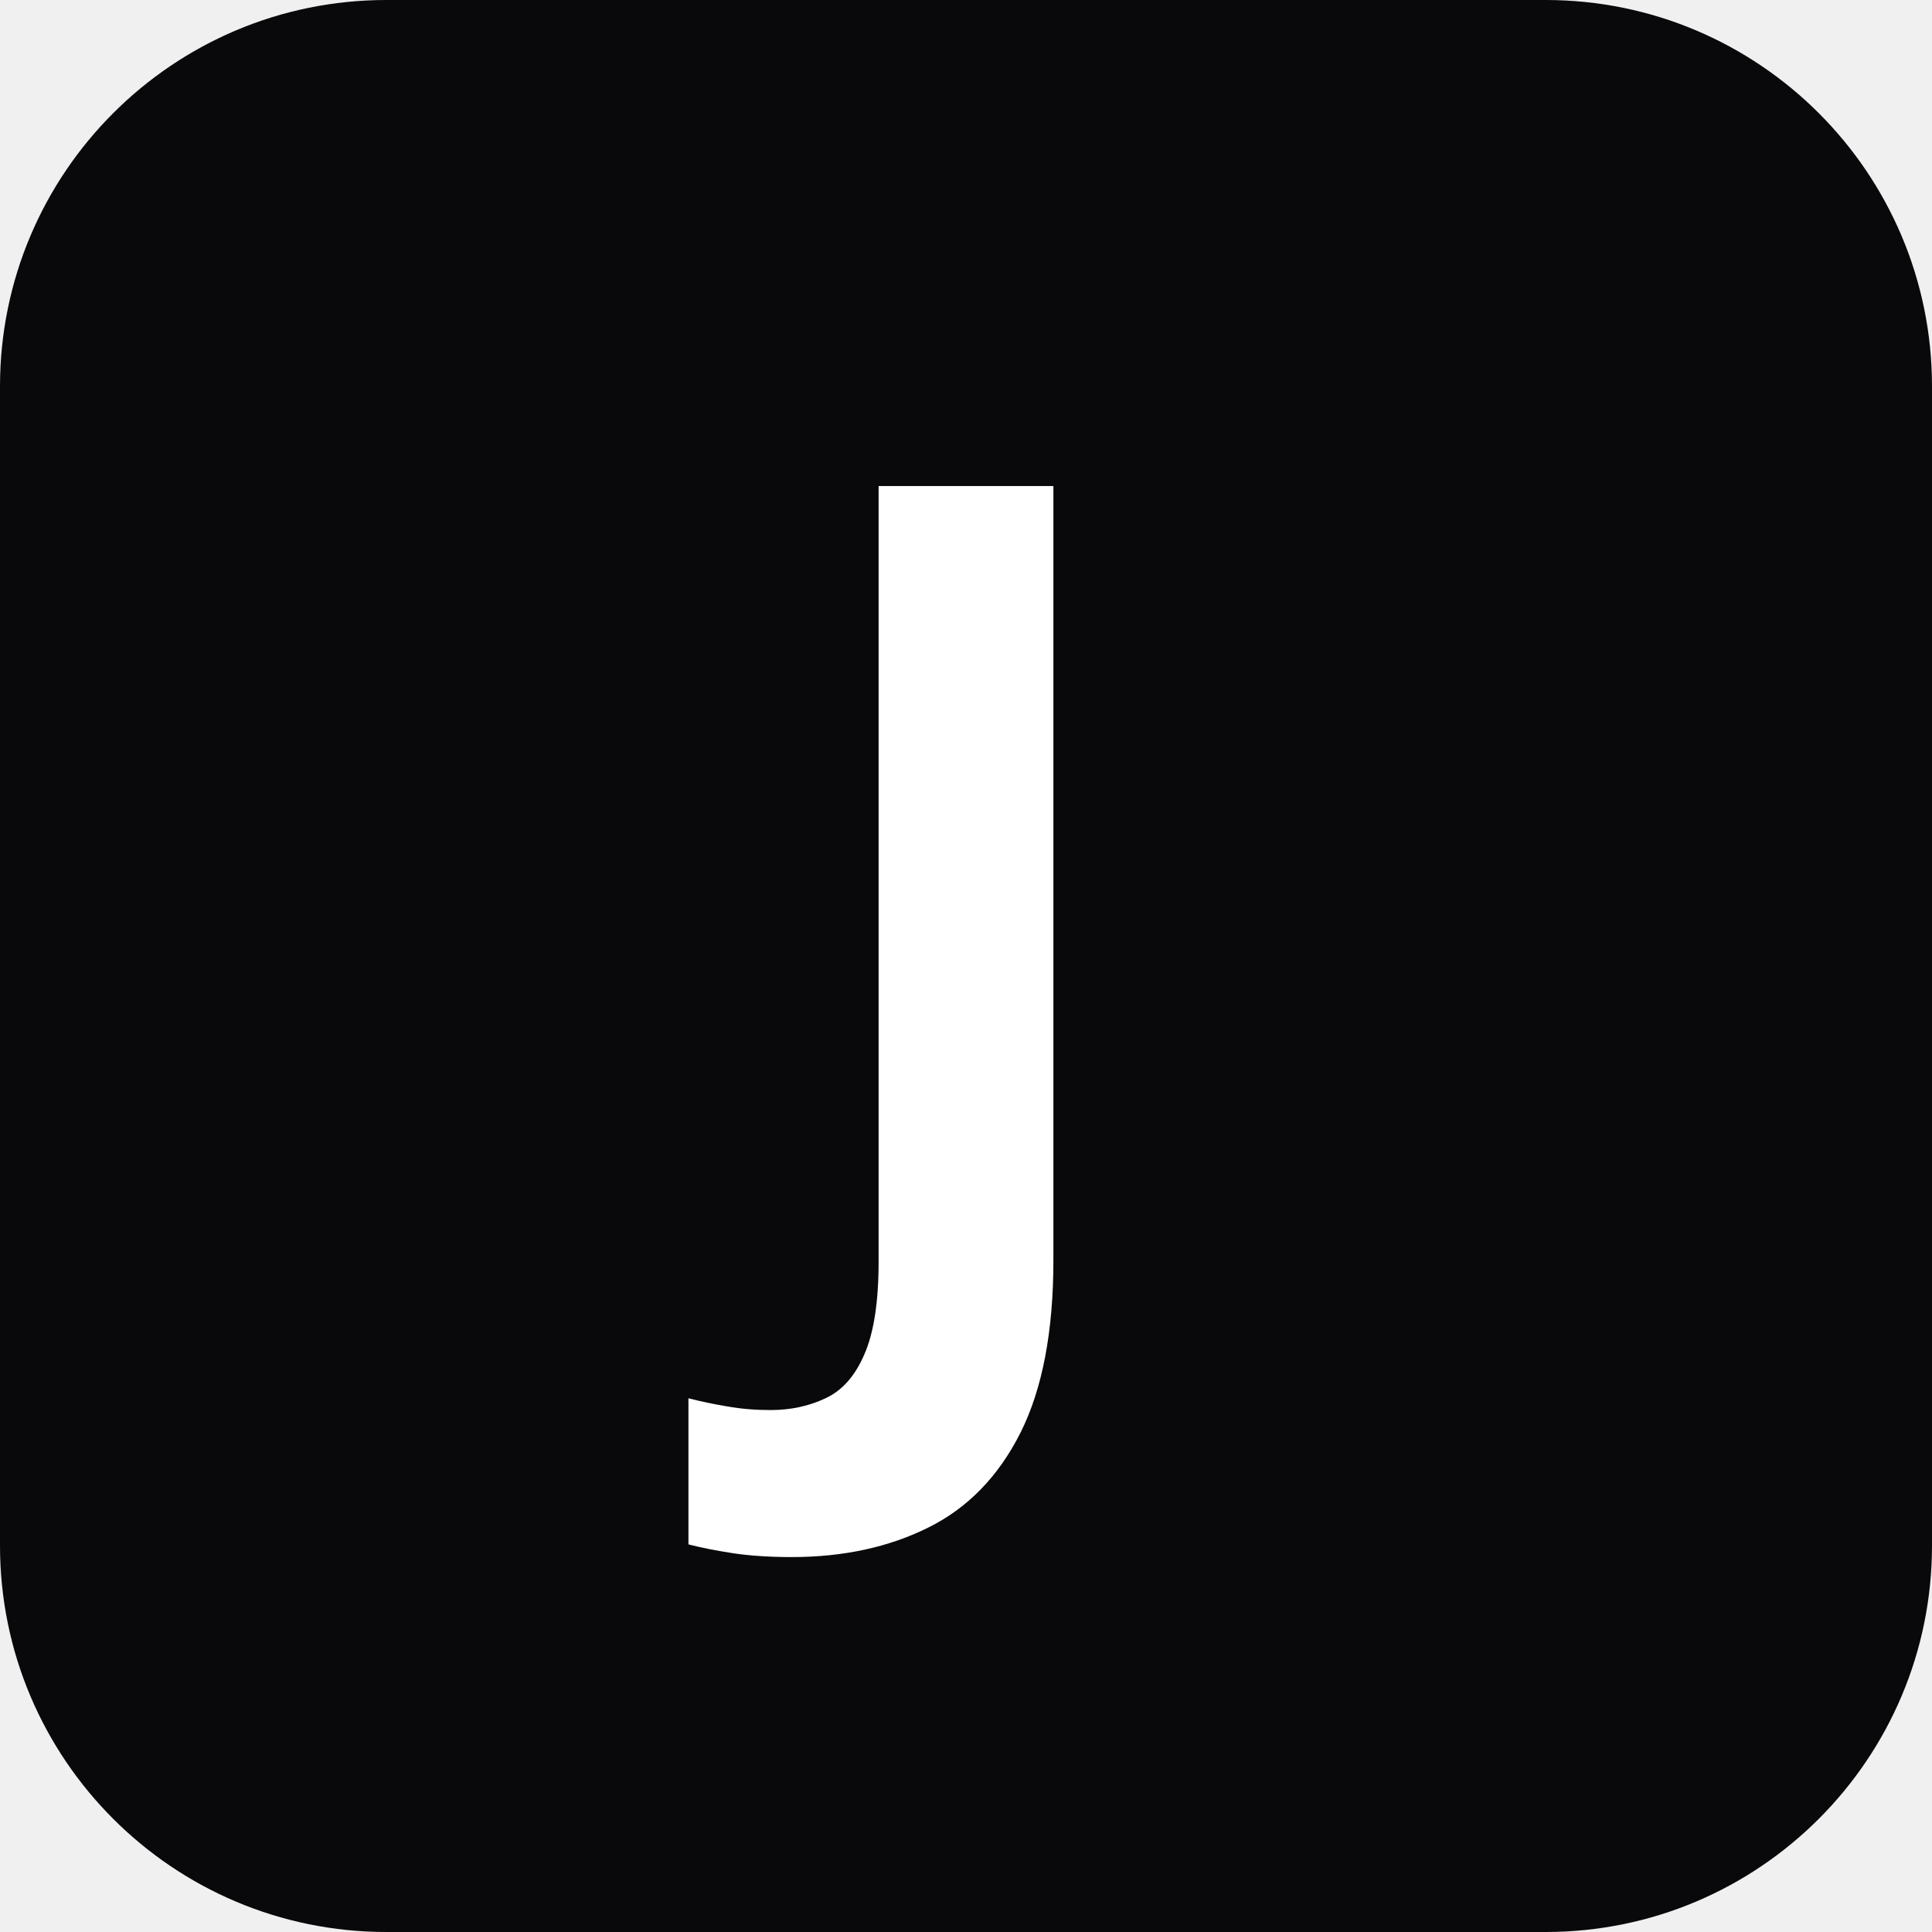
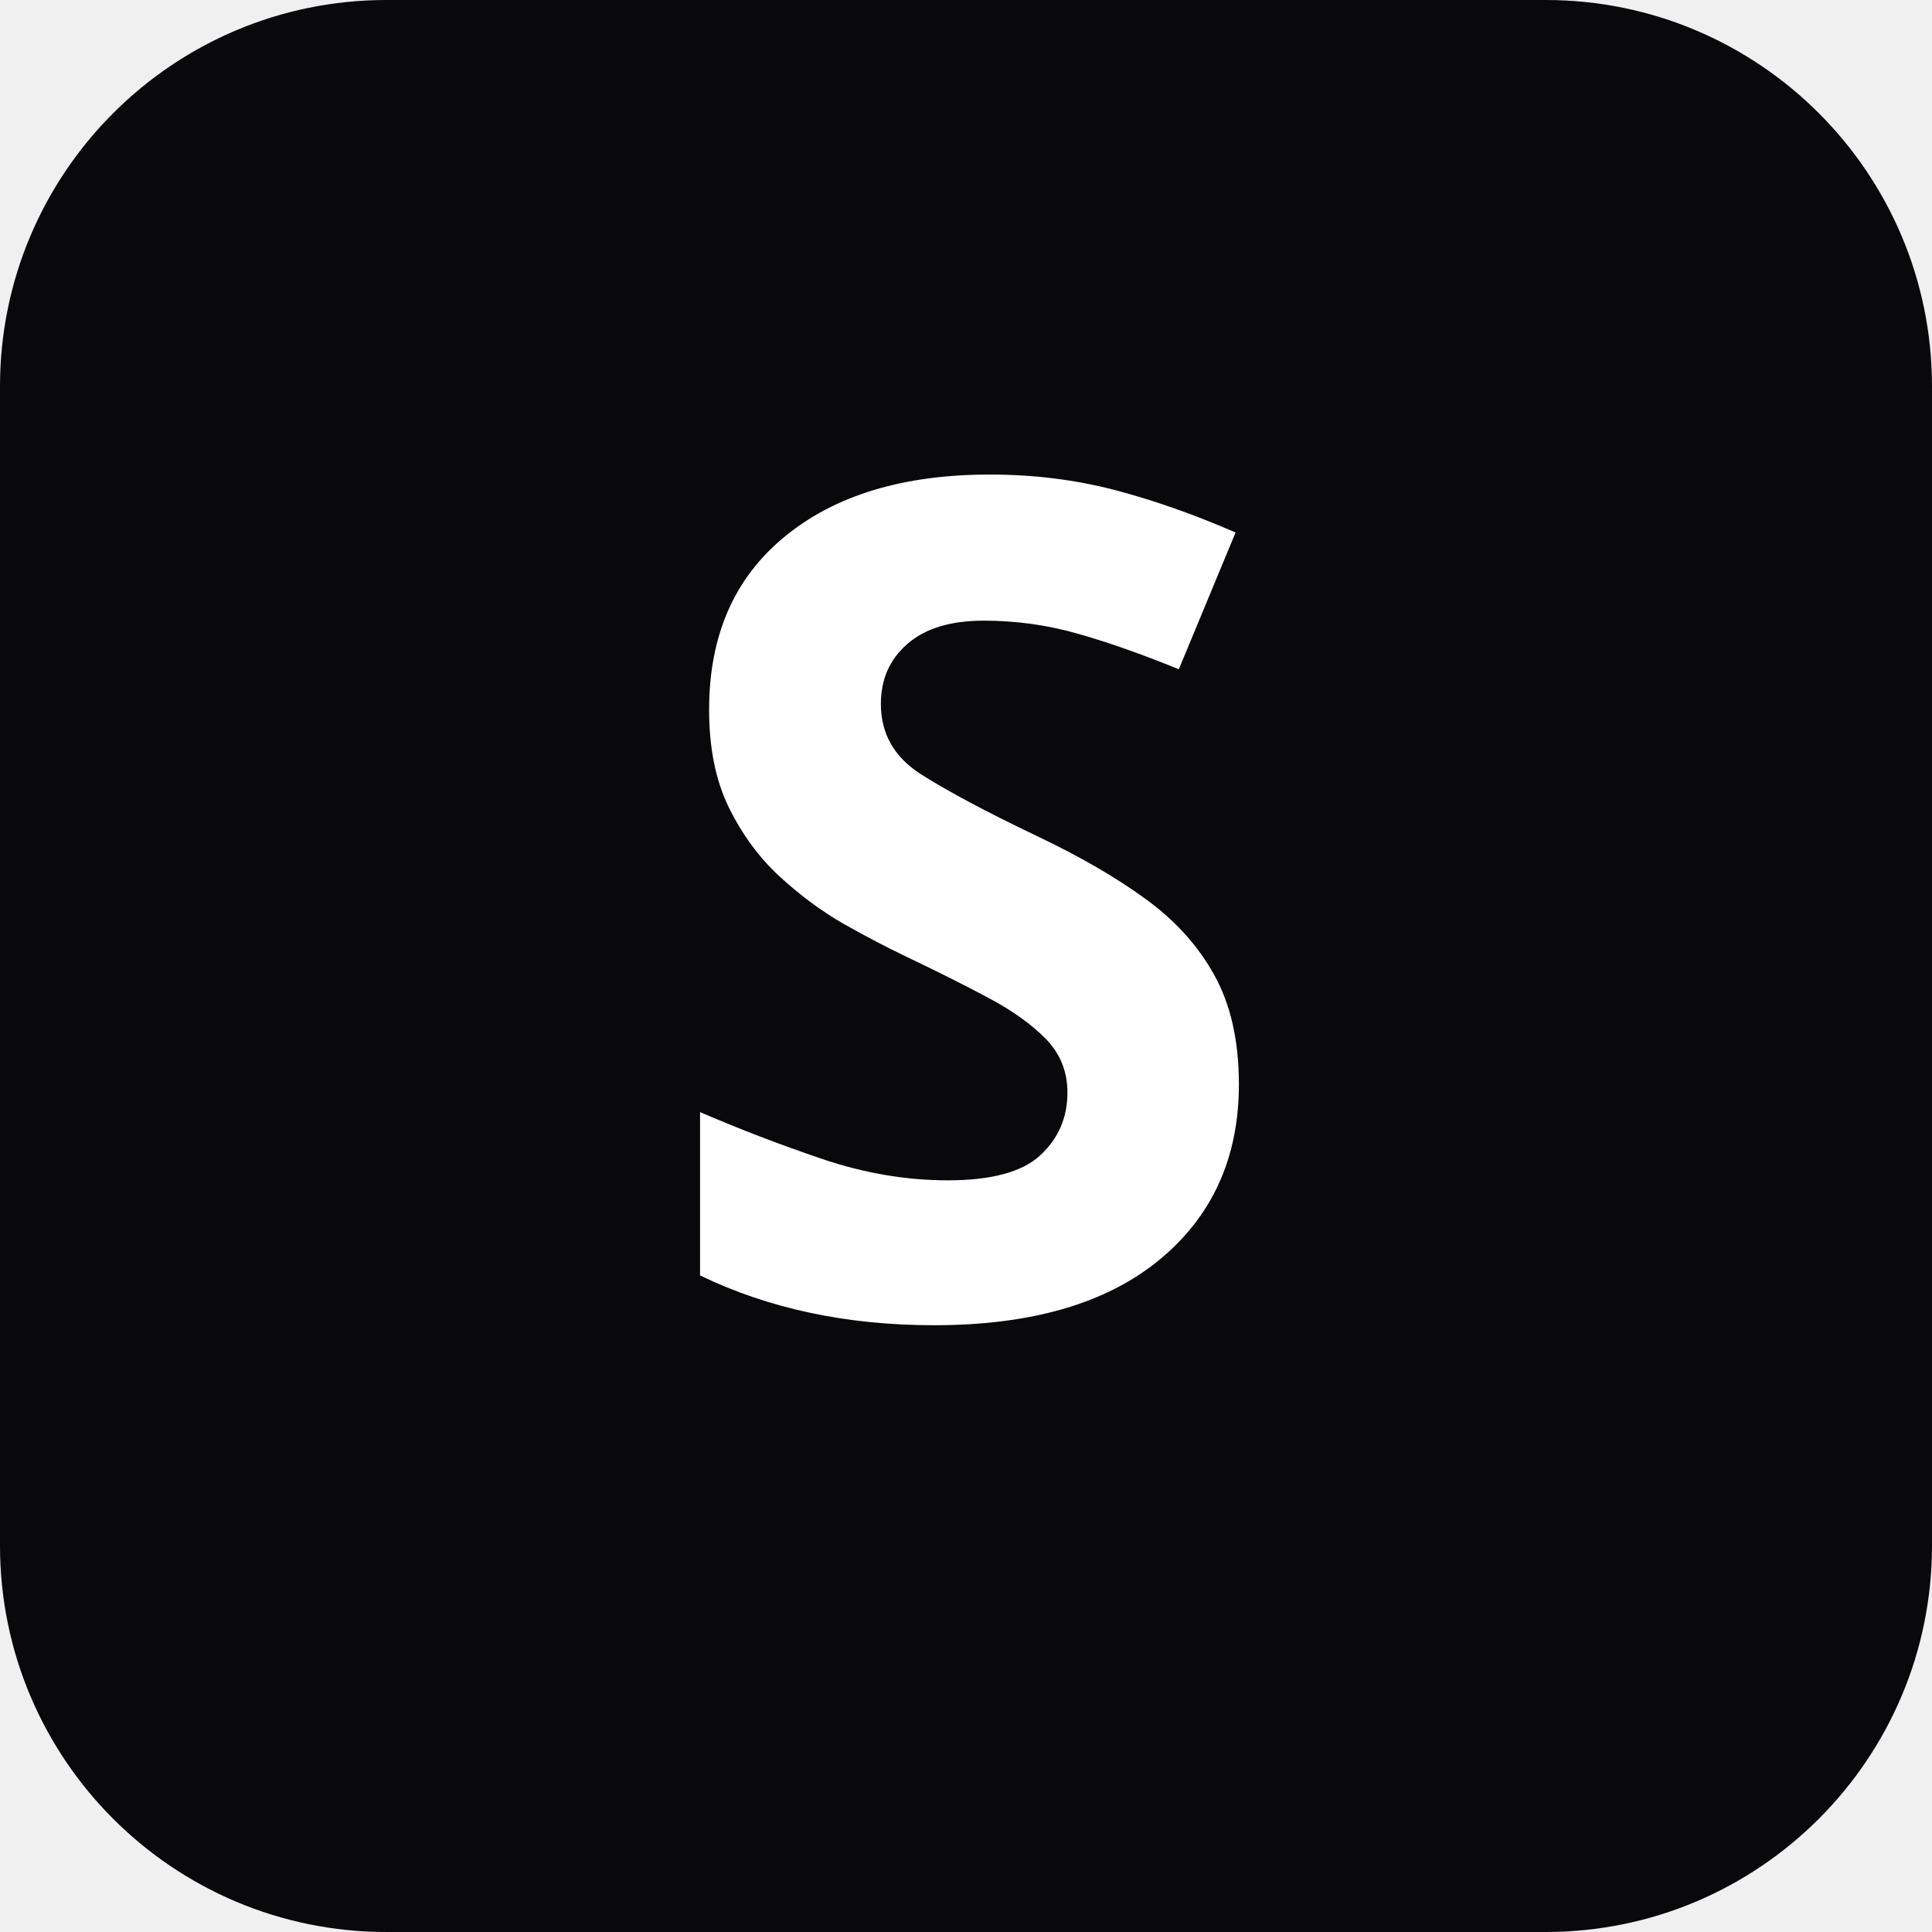
<svg xmlns="http://www.w3.org/2000/svg" viewBox="0 0 100 100">
  <rect width="100" height="100" rx="20" fill="#09090b" />
-   <text x="50" y="68" font-size="60" font-family="sans-serif" font-weight="bold" fill="white" text-anchor="middle">J</text>
+   <text x="50" y="68" font-size="60" font-family="sans-serif" font-weight="bold" fill="white" text-anchor="middle">S</text>
</svg>
